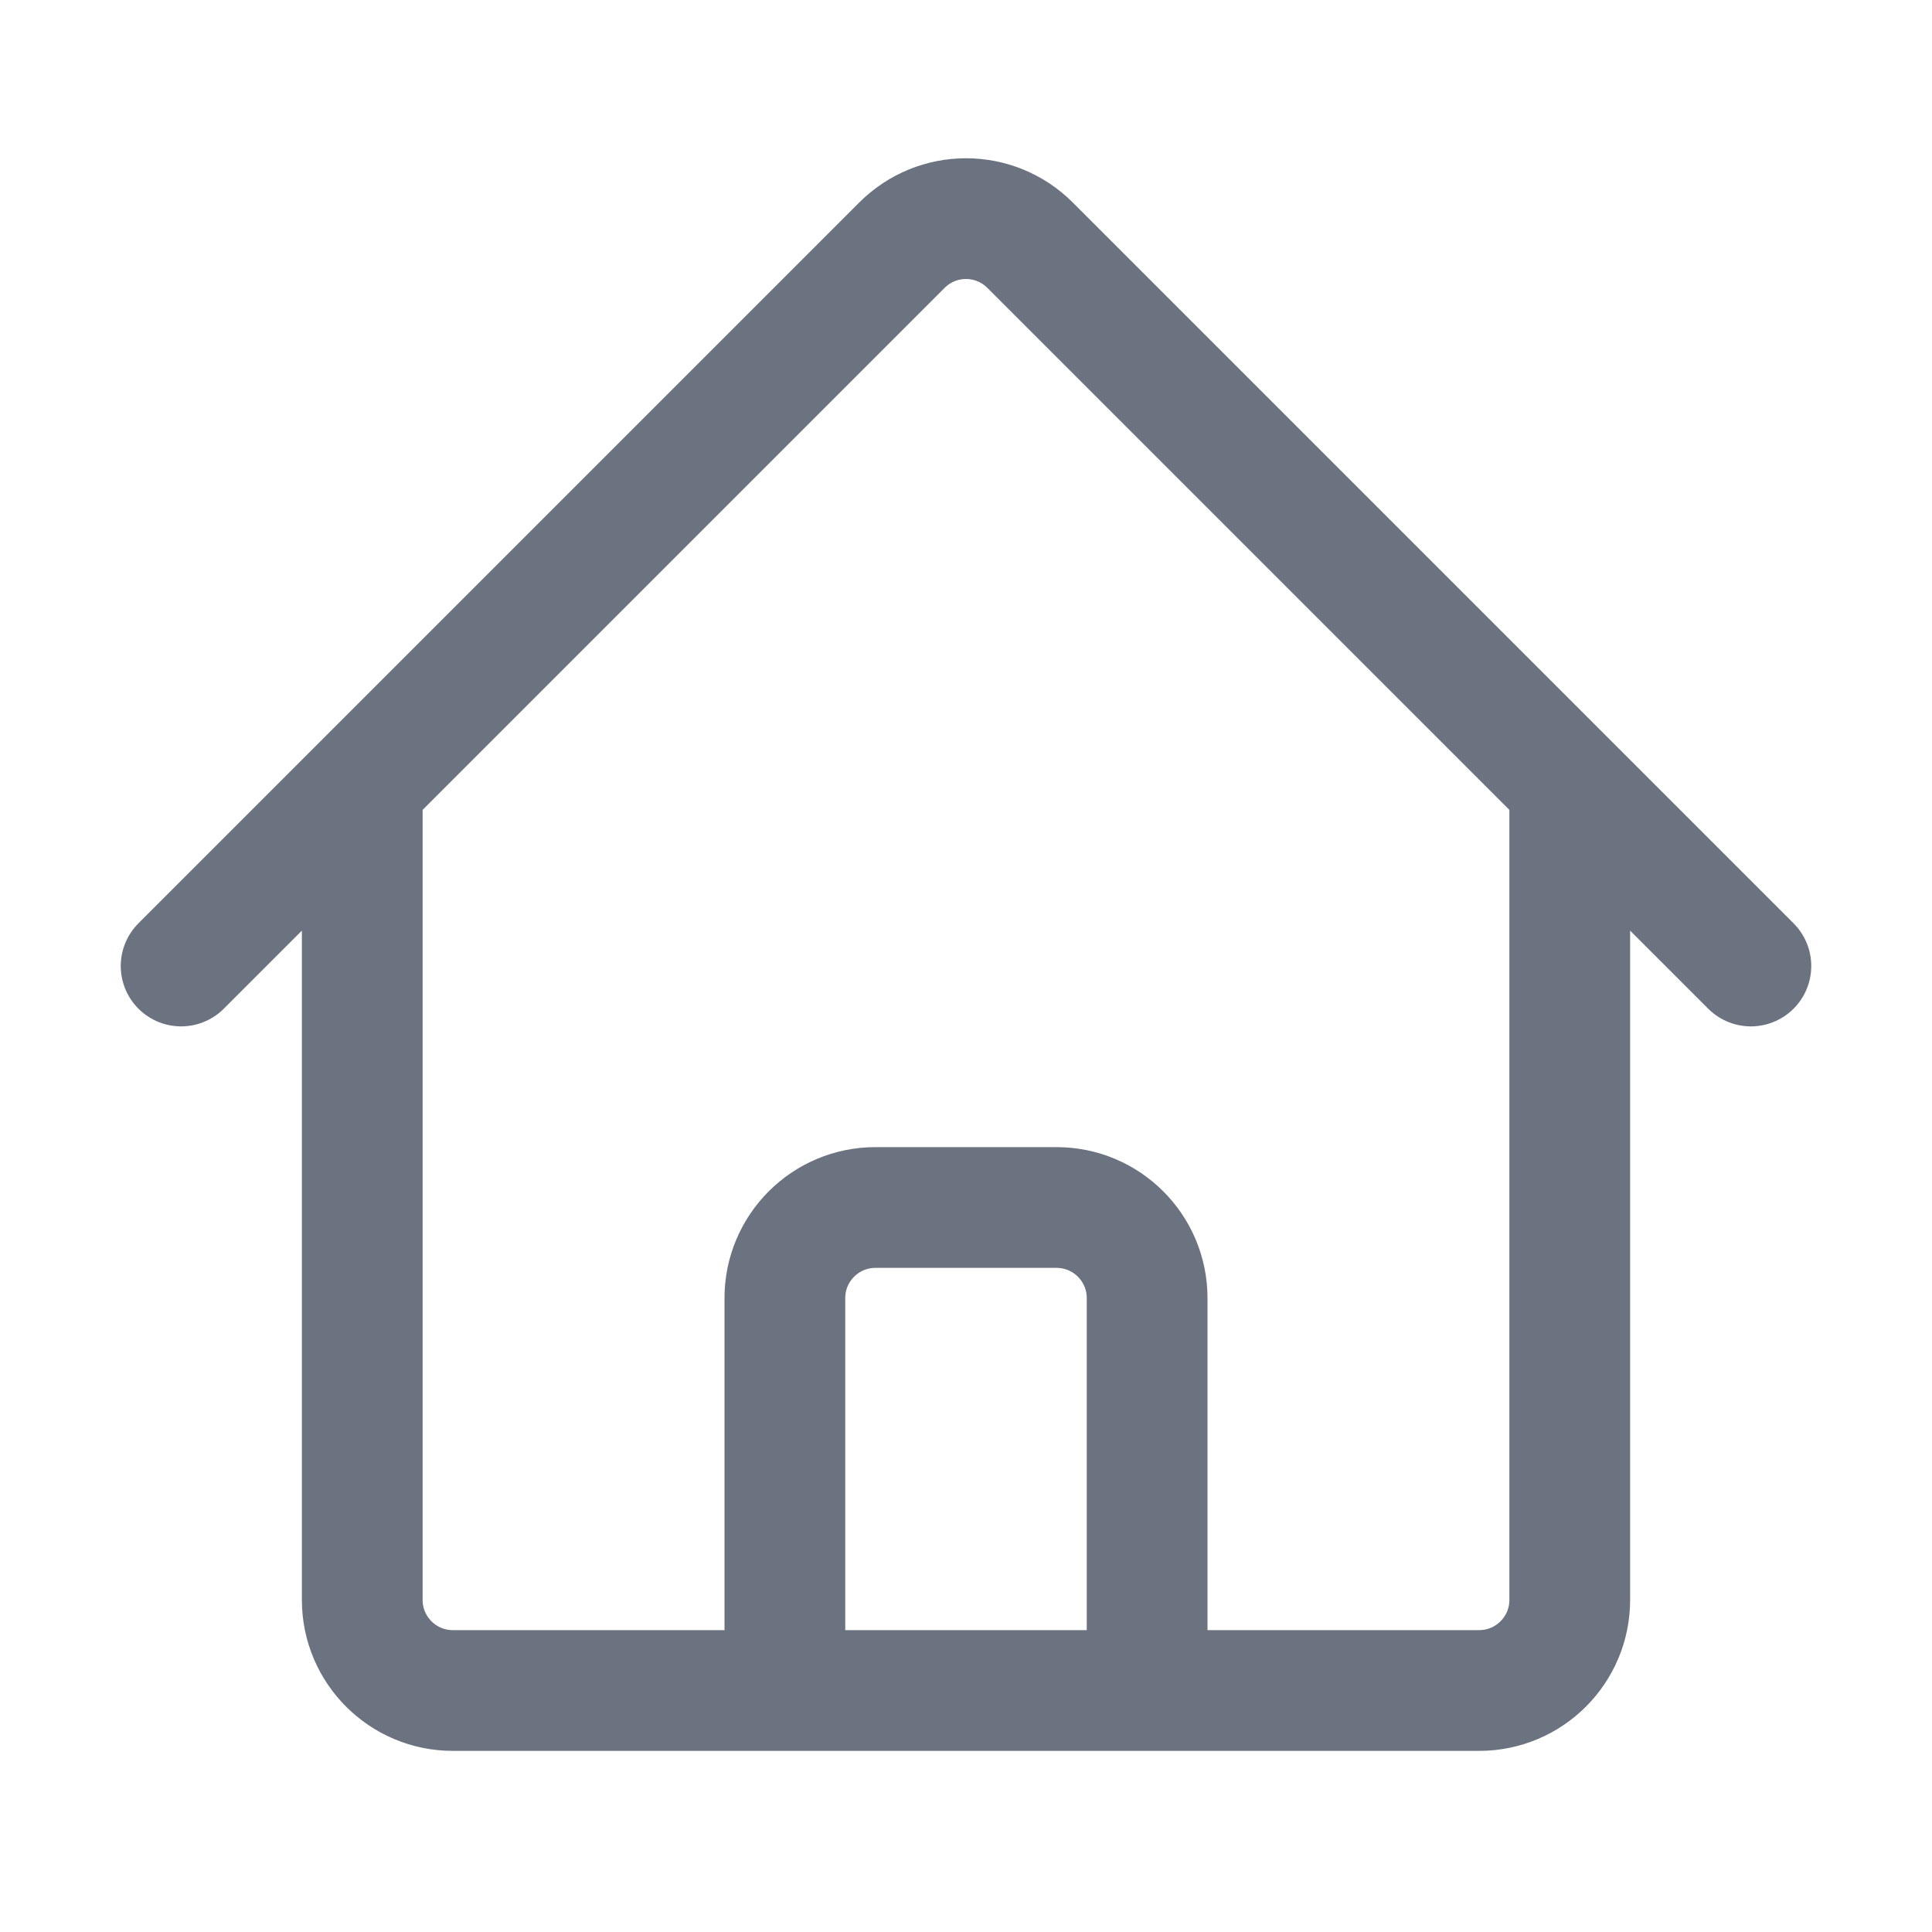
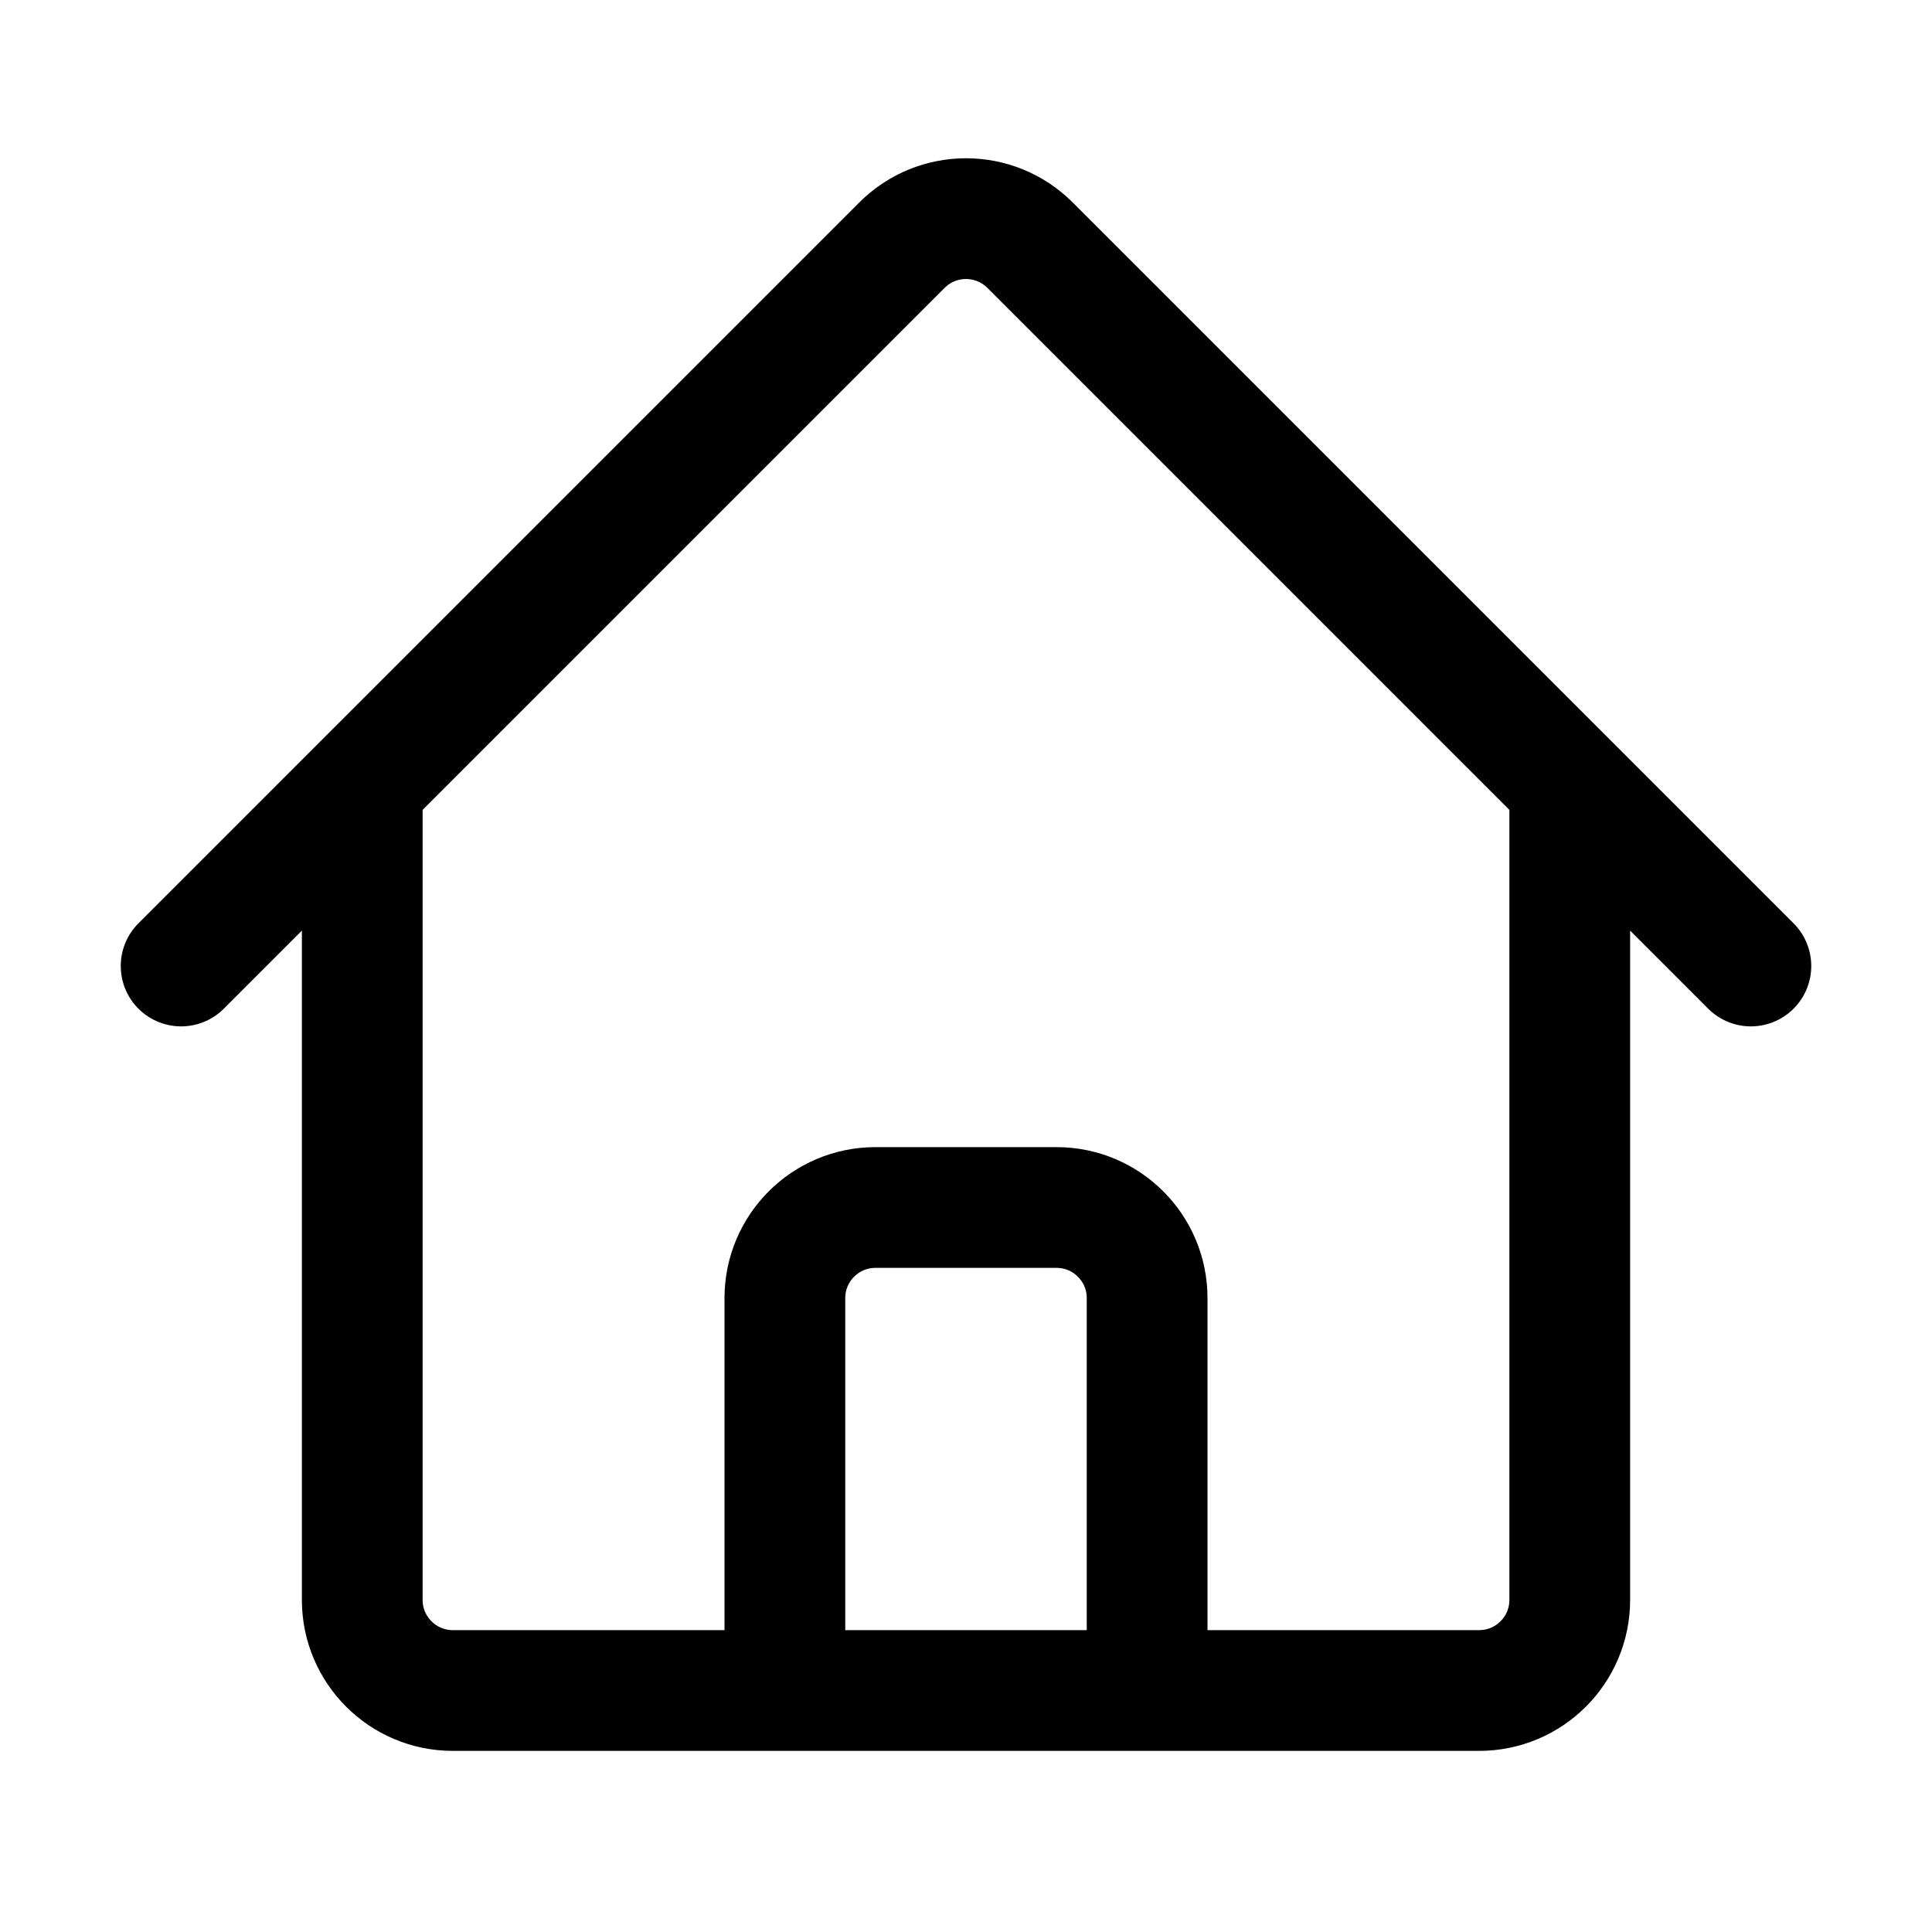
<svg xmlns="http://www.w3.org/2000/svg" width="24" height="24" viewBox="0 0 24 24" fill="none">
-   <path d="M2.25 12L11.204 3.046C11.644 2.606 12.356 2.606 12.796 3.046L21.75 12M4.5 9.75V19.875C4.5 20.496 5.004 21 5.625 21H9.75V16.125C9.75 15.504 10.254 15 10.875 15H13.125C13.746 15 14.25 15.504 14.25 16.125V21H18.375C18.996 21 19.5 20.496 19.5 19.875V9.75M8.25 21H16.5" stroke="#6B7280" stroke-width="1.5" stroke-linecap="round" stroke-linejoin="round" />
+   <path d="M2.25 12L11.204 3.046C11.644 2.606 12.356 2.606 12.796 3.046L21.75 12M4.5 9.75V19.875C4.5 20.496 5.004 21 5.625 21H9.75V16.125C9.75 15.504 10.254 15 10.875 15H13.125C13.746 15 14.25 15.504 14.25 16.125V21H18.375C18.996 21 19.5 20.496 19.5 19.875V9.75M8.25 21H16.5" stroke="currentColor" stroke-width="1.5" stroke-linecap="round" stroke-linejoin="round" />
</svg>
